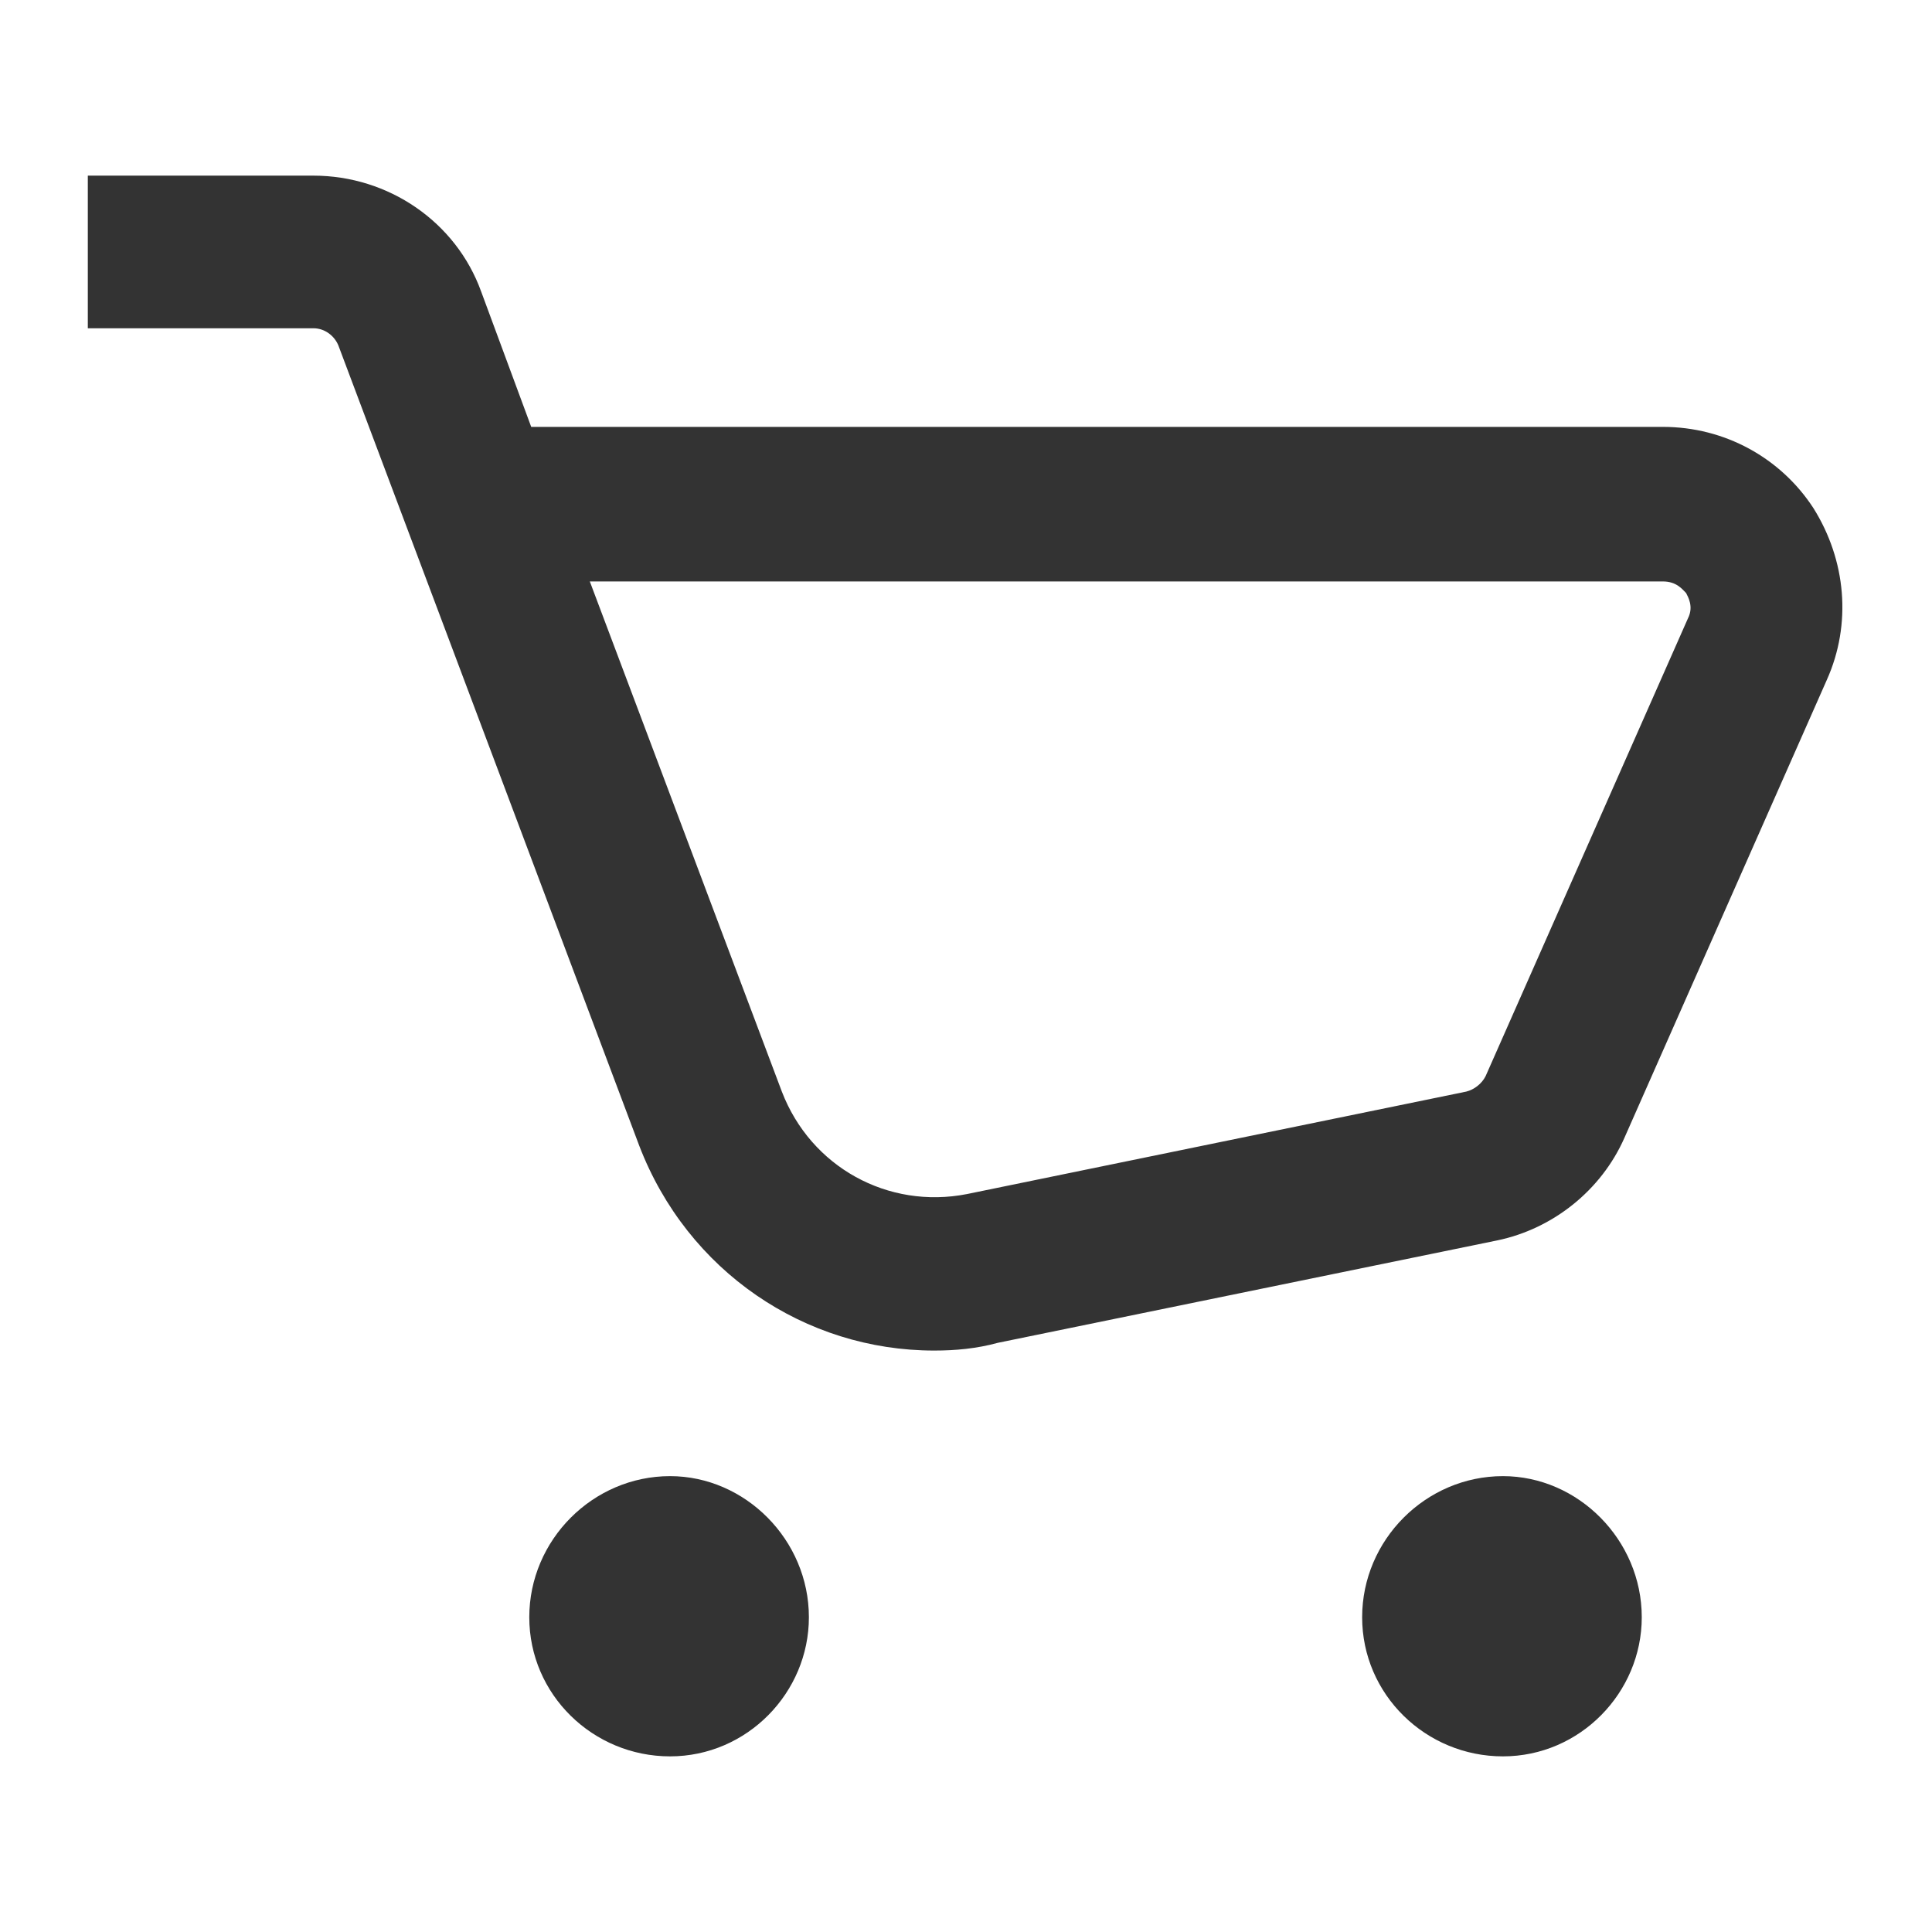
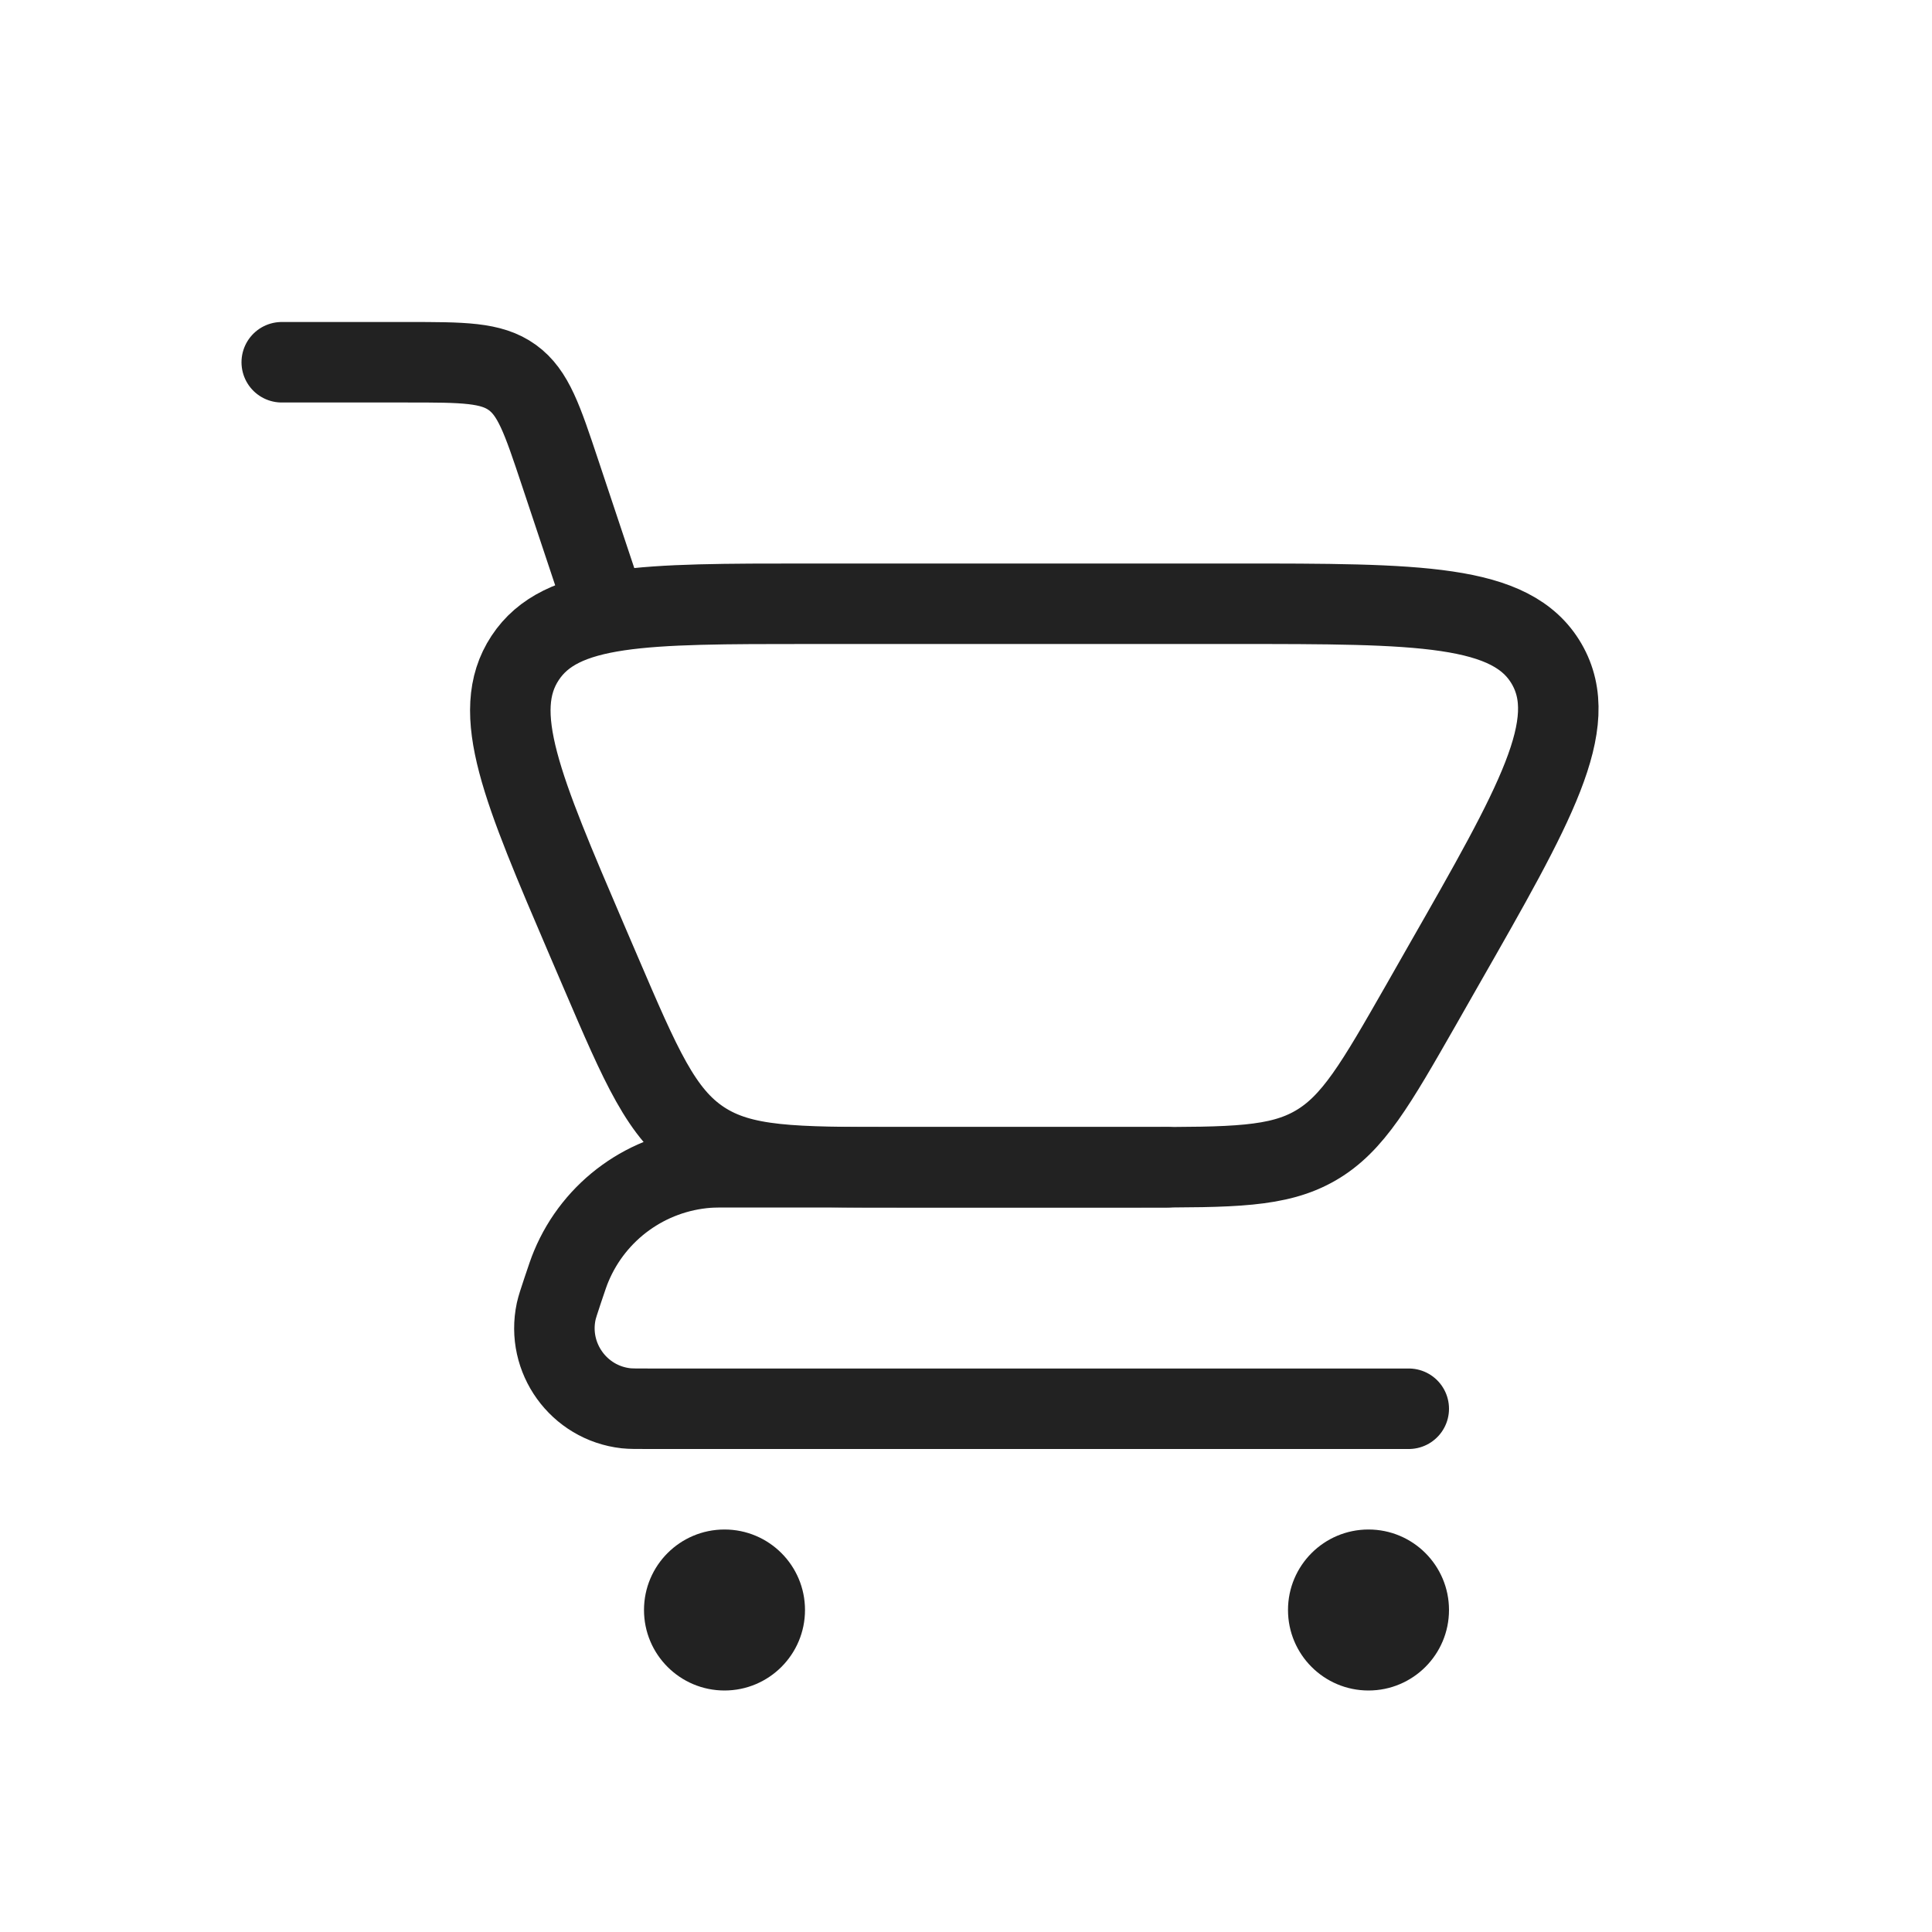
- <svg xmlns="http://www.w3.org/2000/svg" width="22" height="22" viewBox="0 0 22 22" fill="none">
-   <path d="M10.638 15.379C9.167 15.379 7.828 14.477 7.279 13.046L3.854 3.936C3.81 3.826 3.7 3.738 3.569 3.738H1V2H3.569C4.425 2 5.193 2.528 5.479 3.32L6.049 4.861H18.936C19.639 4.861 20.276 5.213 20.649 5.785C21.022 6.379 21.088 7.105 20.802 7.743L18.497 12.958C18.234 13.553 17.685 13.993 17.048 14.125L11.362 15.291C11.121 15.357 10.879 15.379 10.638 15.379ZM6.708 6.599L8.903 12.43C9.233 13.289 10.111 13.773 11.011 13.597L16.697 12.43C16.785 12.408 16.873 12.342 16.917 12.254L19.222 7.039C19.288 6.907 19.222 6.797 19.2 6.753C19.156 6.709 19.09 6.621 18.936 6.621H6.708V6.599ZM7.63 20C8.508 20 9.211 19.274 9.211 18.416C9.211 17.535 8.486 16.809 7.63 16.809C6.752 16.809 6.027 17.535 6.027 18.416C6.027 19.296 6.752 20 7.63 20ZM17.114 20C17.992 20 18.695 19.274 18.695 18.416C18.695 17.535 17.97 16.809 17.114 16.809C16.236 16.809 15.511 17.535 15.511 18.416C15.511 19.296 16.236 20 17.114 20Z" fill="#333333" />
+ <svg xmlns="http://www.w3.org/2000/svg" width="800px" height="800px" viewBox="0 0 24 24" fill="none">
+   <path d="M3.5 4.5H5.058C5.754 4.5 6.102 4.5 6.364 4.689C6.626 4.878 6.736 5.208 6.956 5.868L7.5 7.5" stroke="#222222" stroke-linecap="round" />
+   <path d="M17.5 17.5H8.051C7.905 17.5 7.832 17.5 7.776 17.494C7.189 17.428 6.786 16.869 6.909 16.291C6.921 16.237 6.944 16.167 6.99 16.029V16.029C7.042 15.875 7.067 15.798 7.096 15.73C7.386 15.034 8.043 14.561 8.794 14.505C8.868 14.5 8.949 14.5 9.111 14.5H14.5" stroke="#222222" stroke-linecap="round" stroke-linejoin="round" />
+   <path d="M14.179 14.5H11.138C9.858 14.5 9.219 14.5 8.718 14.17C8.217 13.839 7.965 13.252 7.461 12.076L7.292 11.682C6.483 9.793 6.078 8.849 6.523 8.174C6.967 7.5 7.995 7.5 10.05 7.5H15.331C17.63 7.5 18.779 7.5 19.213 8.247C19.646 8.994 19.076 9.992 17.935 11.988L17.652 12.485C17.09 13.468 16.809 13.96 16.343 14.23C15.878 14.5 15.311 14.5 14.179 14.5Z" stroke="#222222" stroke-linecap="round" />
+   <circle cx="17" cy="20" r="1" fill="#222222" />
+   <circle cx="9" cy="20" r="1" fill="#222222" />
</svg>
